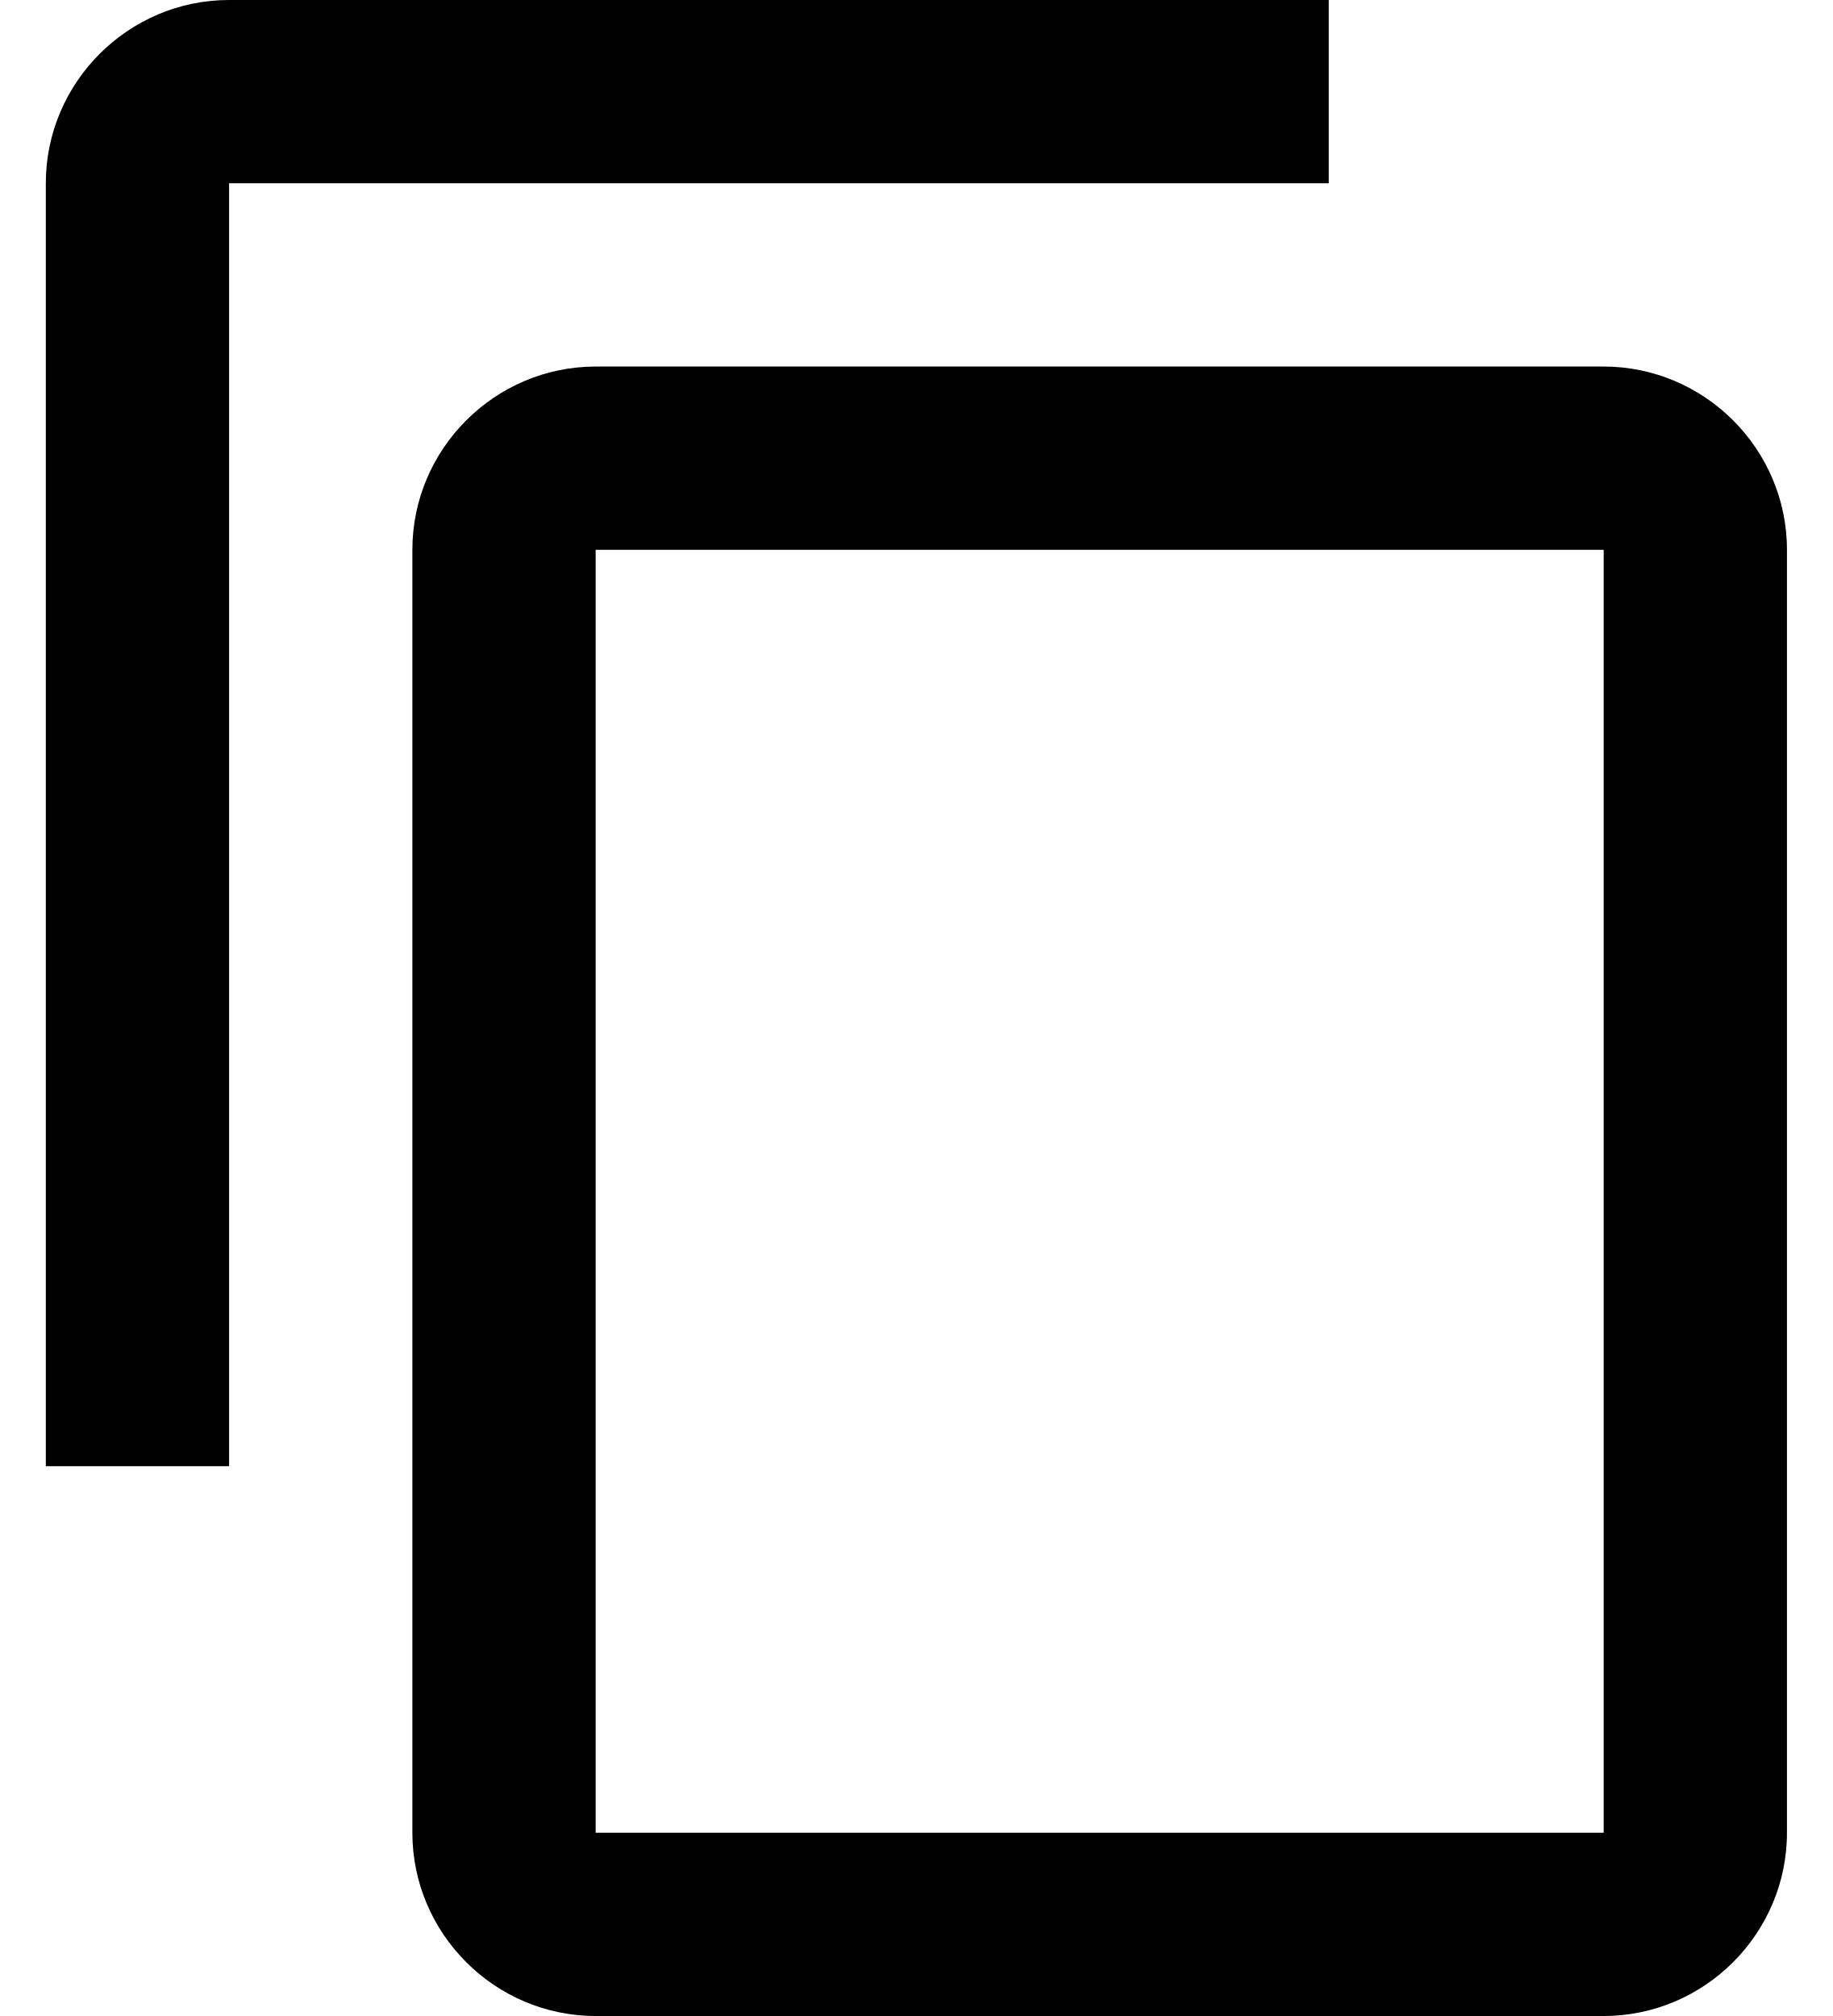
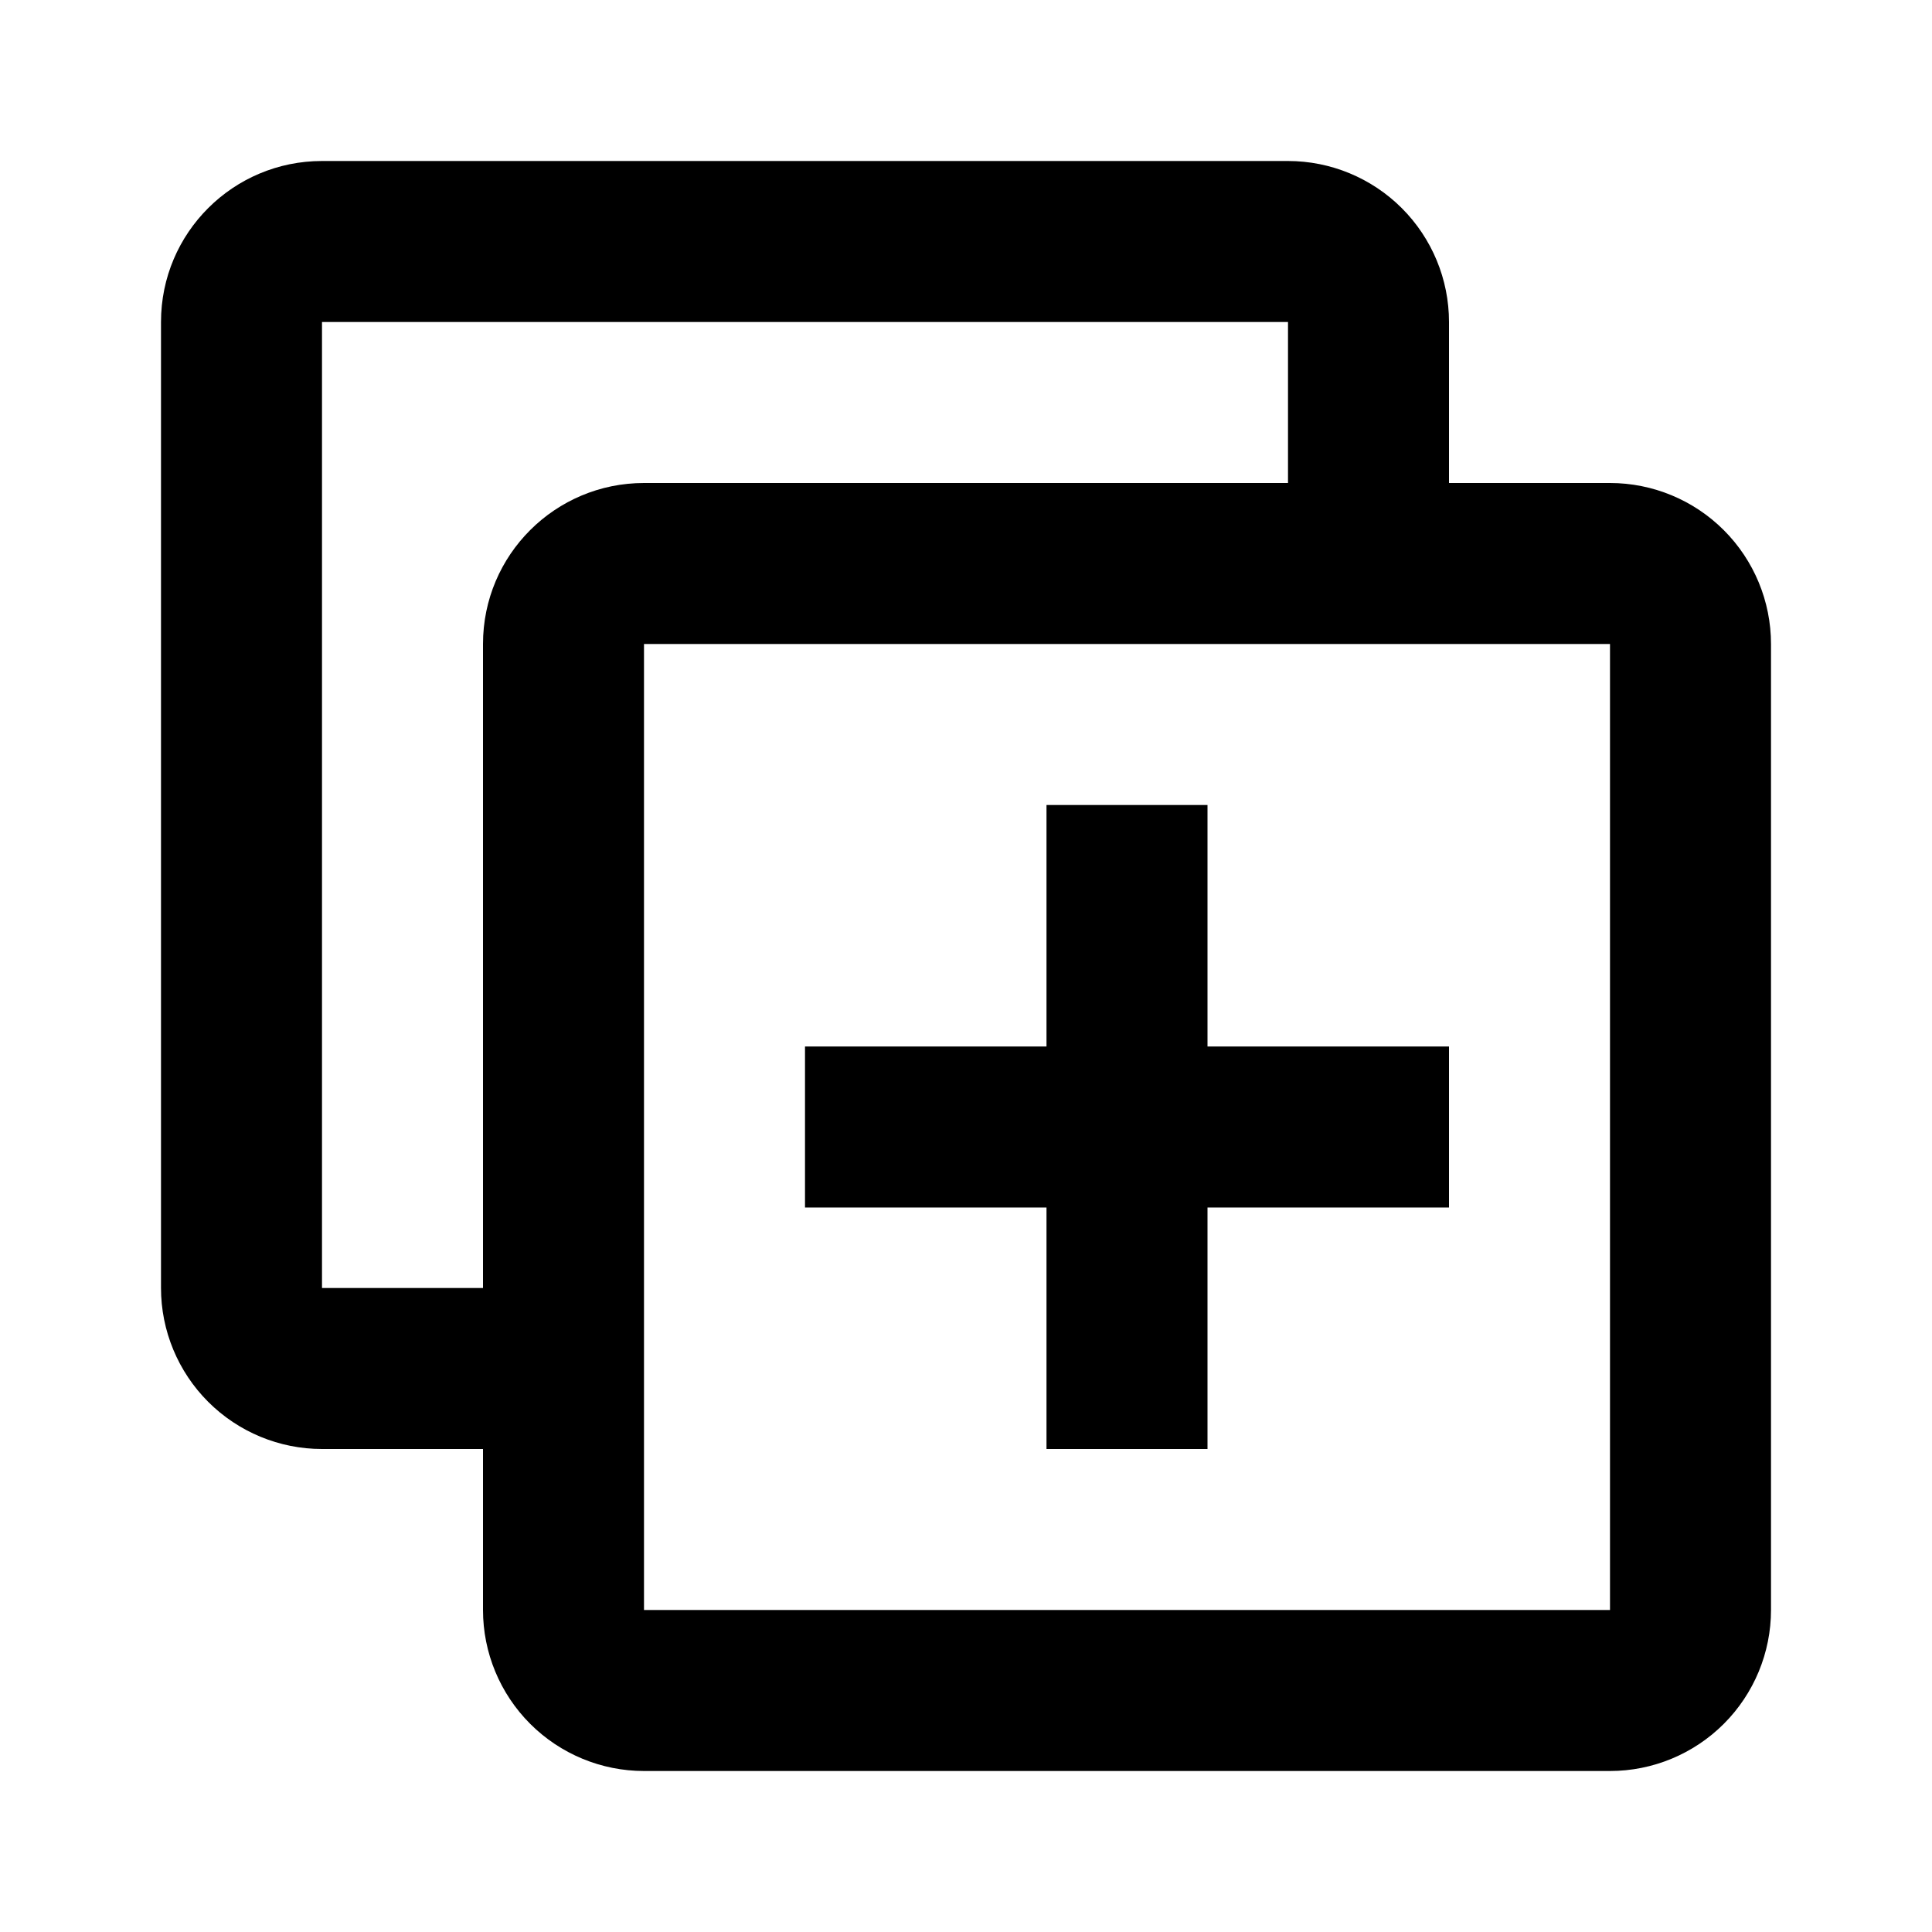
- <svg xmlns="http://www.w3.org/2000/svg" viewBox="0 0 20 22" fill="none">
-   <path d="M14.5 0H2.5C1.4 0 0.5 0.9 0.5 2V16H2.5V2H14.5V0ZM17.5 4H6.5C5.4 4 4.5 4.9 4.5 6V20C4.5 21.1 5.4 22 6.5 22H17.5C18.6 22 19.5 21.1 19.5 20V6C19.5 4.9 18.6 4 17.5 4ZM17.5 20H6.5V6H17.5V20Z" fill="currentcolor" />
+ <svg xmlns="http://www.w3.org/2000/svg" width="24" height="24" viewBox="0 0 24 24" fill="none">
+   <path fill-rule="evenodd" clip-rule="evenodd" d="M21.414 6.586C21.039 6.211 20.53 6 20 6H8C6.9 6 6 6.89 6 8V20C6 20.53 6.211 21.039 6.586 21.414C6.961 21.789 7.47 22 8 22H20C20.53 22 21.039 21.789 21.414 21.414C21.789 21.039 22 20.53 22 20V8C22 7.47 21.789 6.961 21.414 6.586ZM20 8V20H8V8H20Z" fill="currentColor" />
+   <path d="M16 4H4V16H6V18H4C3.47 18 2.961 17.789 2.586 17.414C2.211 17.039 2 16.53 2 16V4C2 2.89 2.9 2 4 2H16C16.53 2 17.039 2.211 17.414 2.586C17.789 2.961 18 3.47 18 4V6H16V4Z" fill="currentColor" />
+   <path d="M13 10H15V13H18V15H15V18H13V15H10V13H13V10Z" fill="currentColor" />
</svg>
